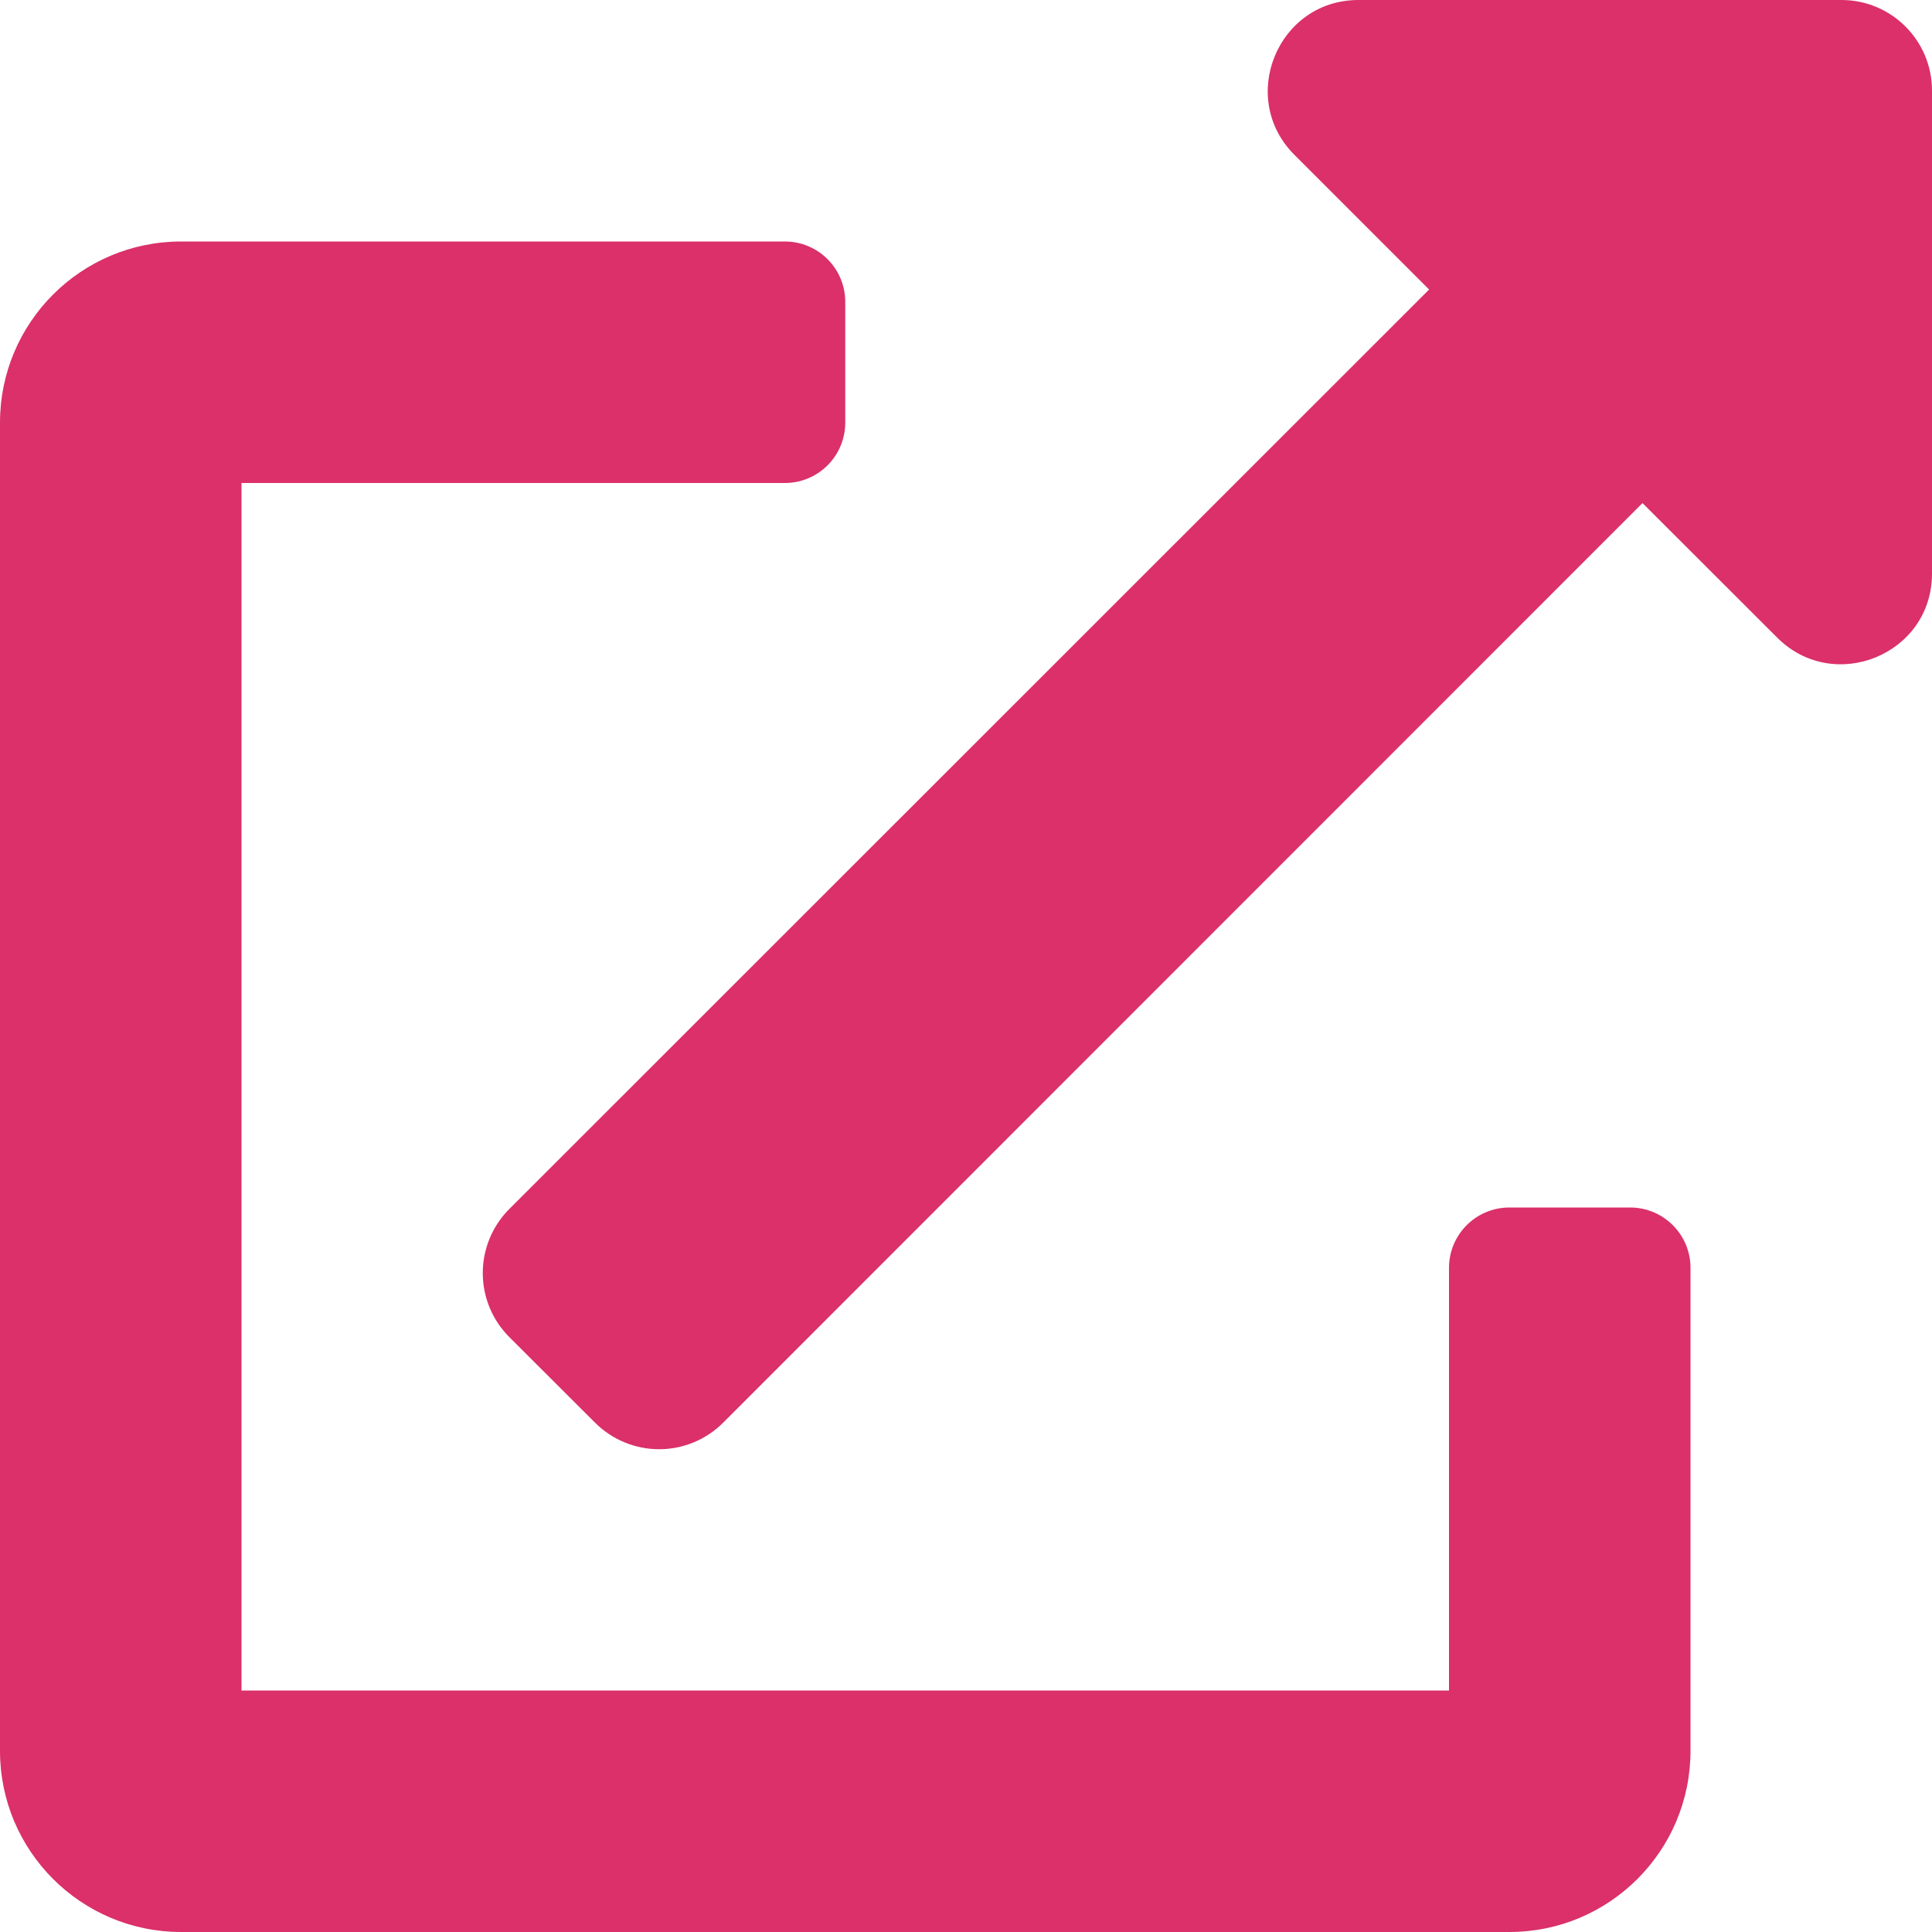
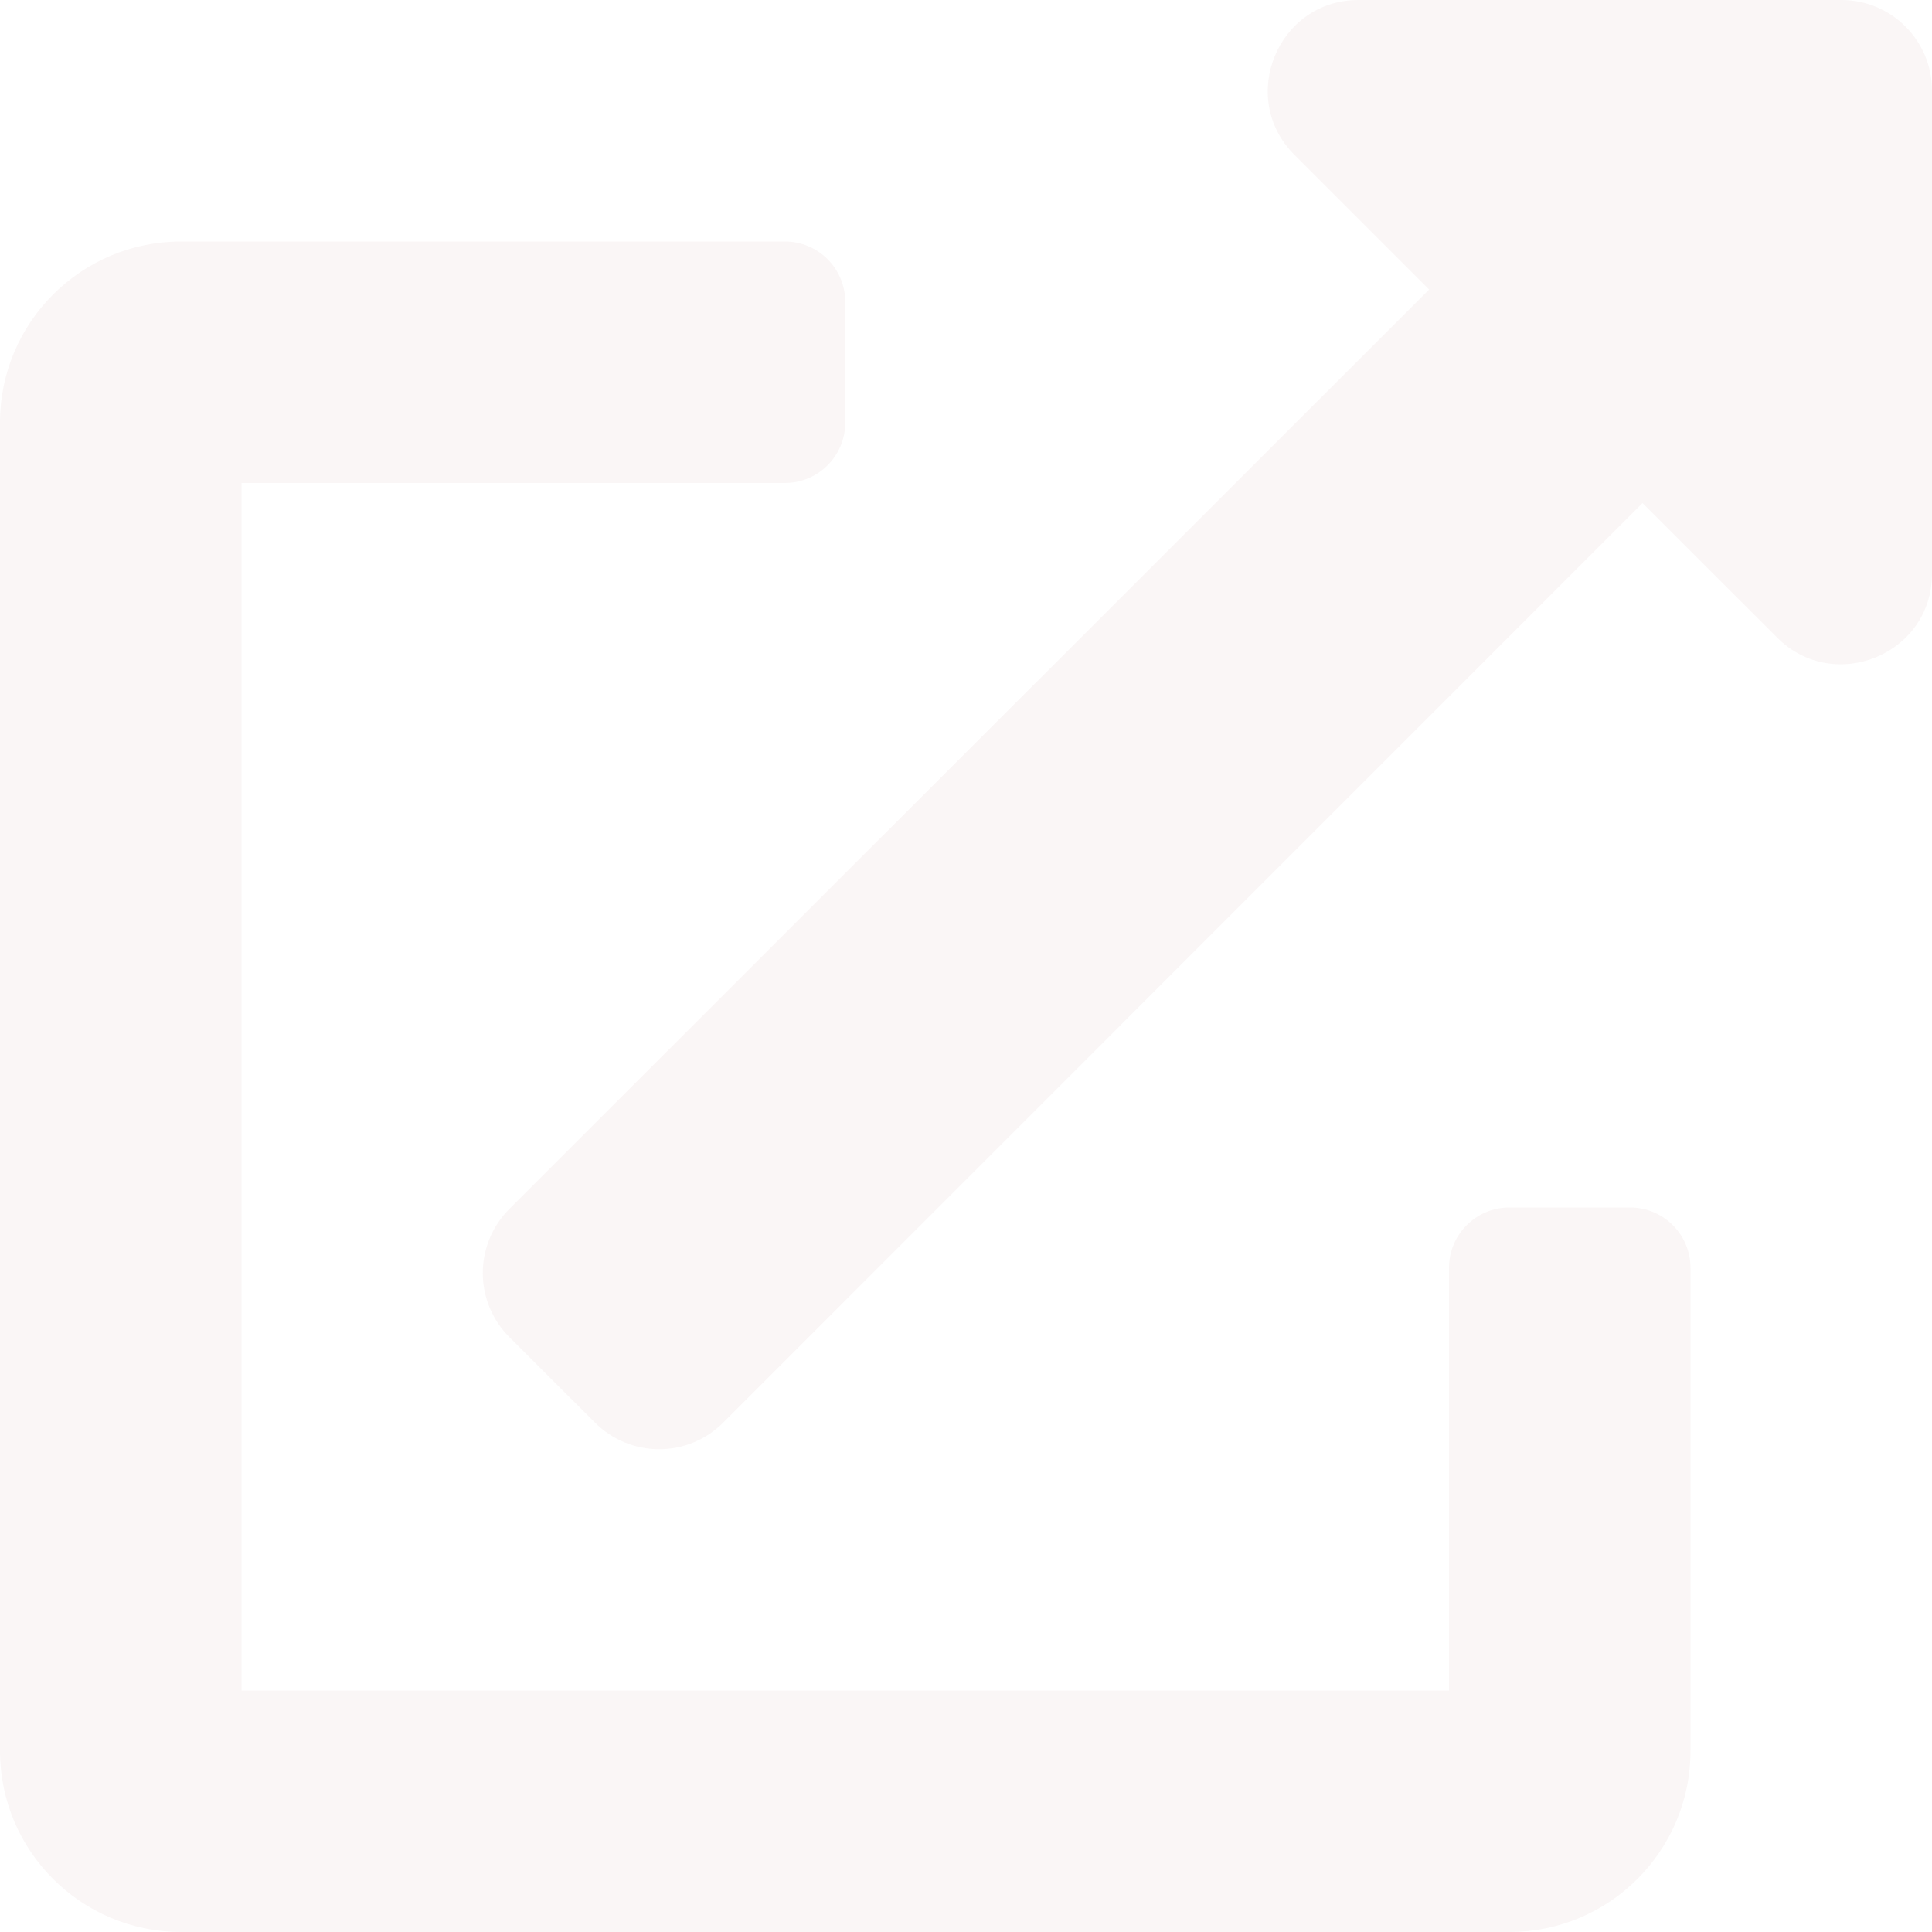
<svg xmlns="http://www.w3.org/2000/svg" viewBox="0 0 512 512">
-   <path d="M432,320H400a16,16,0,0,0-16,16V448H64V128H208a16,16,0,0,0,16-16V80a16,16,0,0,0-16-16H48A48,48,0,0,0,0,112V464a48,48,0,0,0,48,48H400a48,48,0,0,0,48-48V336A16,16,0,0,0,432,320ZM488,0h-128c-21.37,0-32.05,25.91-17,41l35.73,35.73L135,320.37a24,24,0,0,0,0,34L157.67,377a24,24,0,0,0,34,0L435.28,133.32,471,169c15,15,41,4.5,41-17V24A24,24,0,0,0,488,0Z" fill="#db3069" />
+   <path d="M432,320H400a16,16,0,0,0-16,16V448H64V128H208a16,16,0,0,0,16-16V80a16,16,0,0,0-16-16H48A48,48,0,0,0,0,112V464a48,48,0,0,0,48,48H400a48,48,0,0,0,48-48V336A16,16,0,0,0,432,320ZM488,0h-128c-21.37,0-32.05,25.91-17,41l35.73,35.73L135,320.37a24,24,0,0,0,0,34L157.67,377a24,24,0,0,0,34,0L435.28,133.32,471,169c15,15,41,4.5,41-17V24A24,24,0,0,0,488,0Z" fill="#faf6f6" />
</svg>
